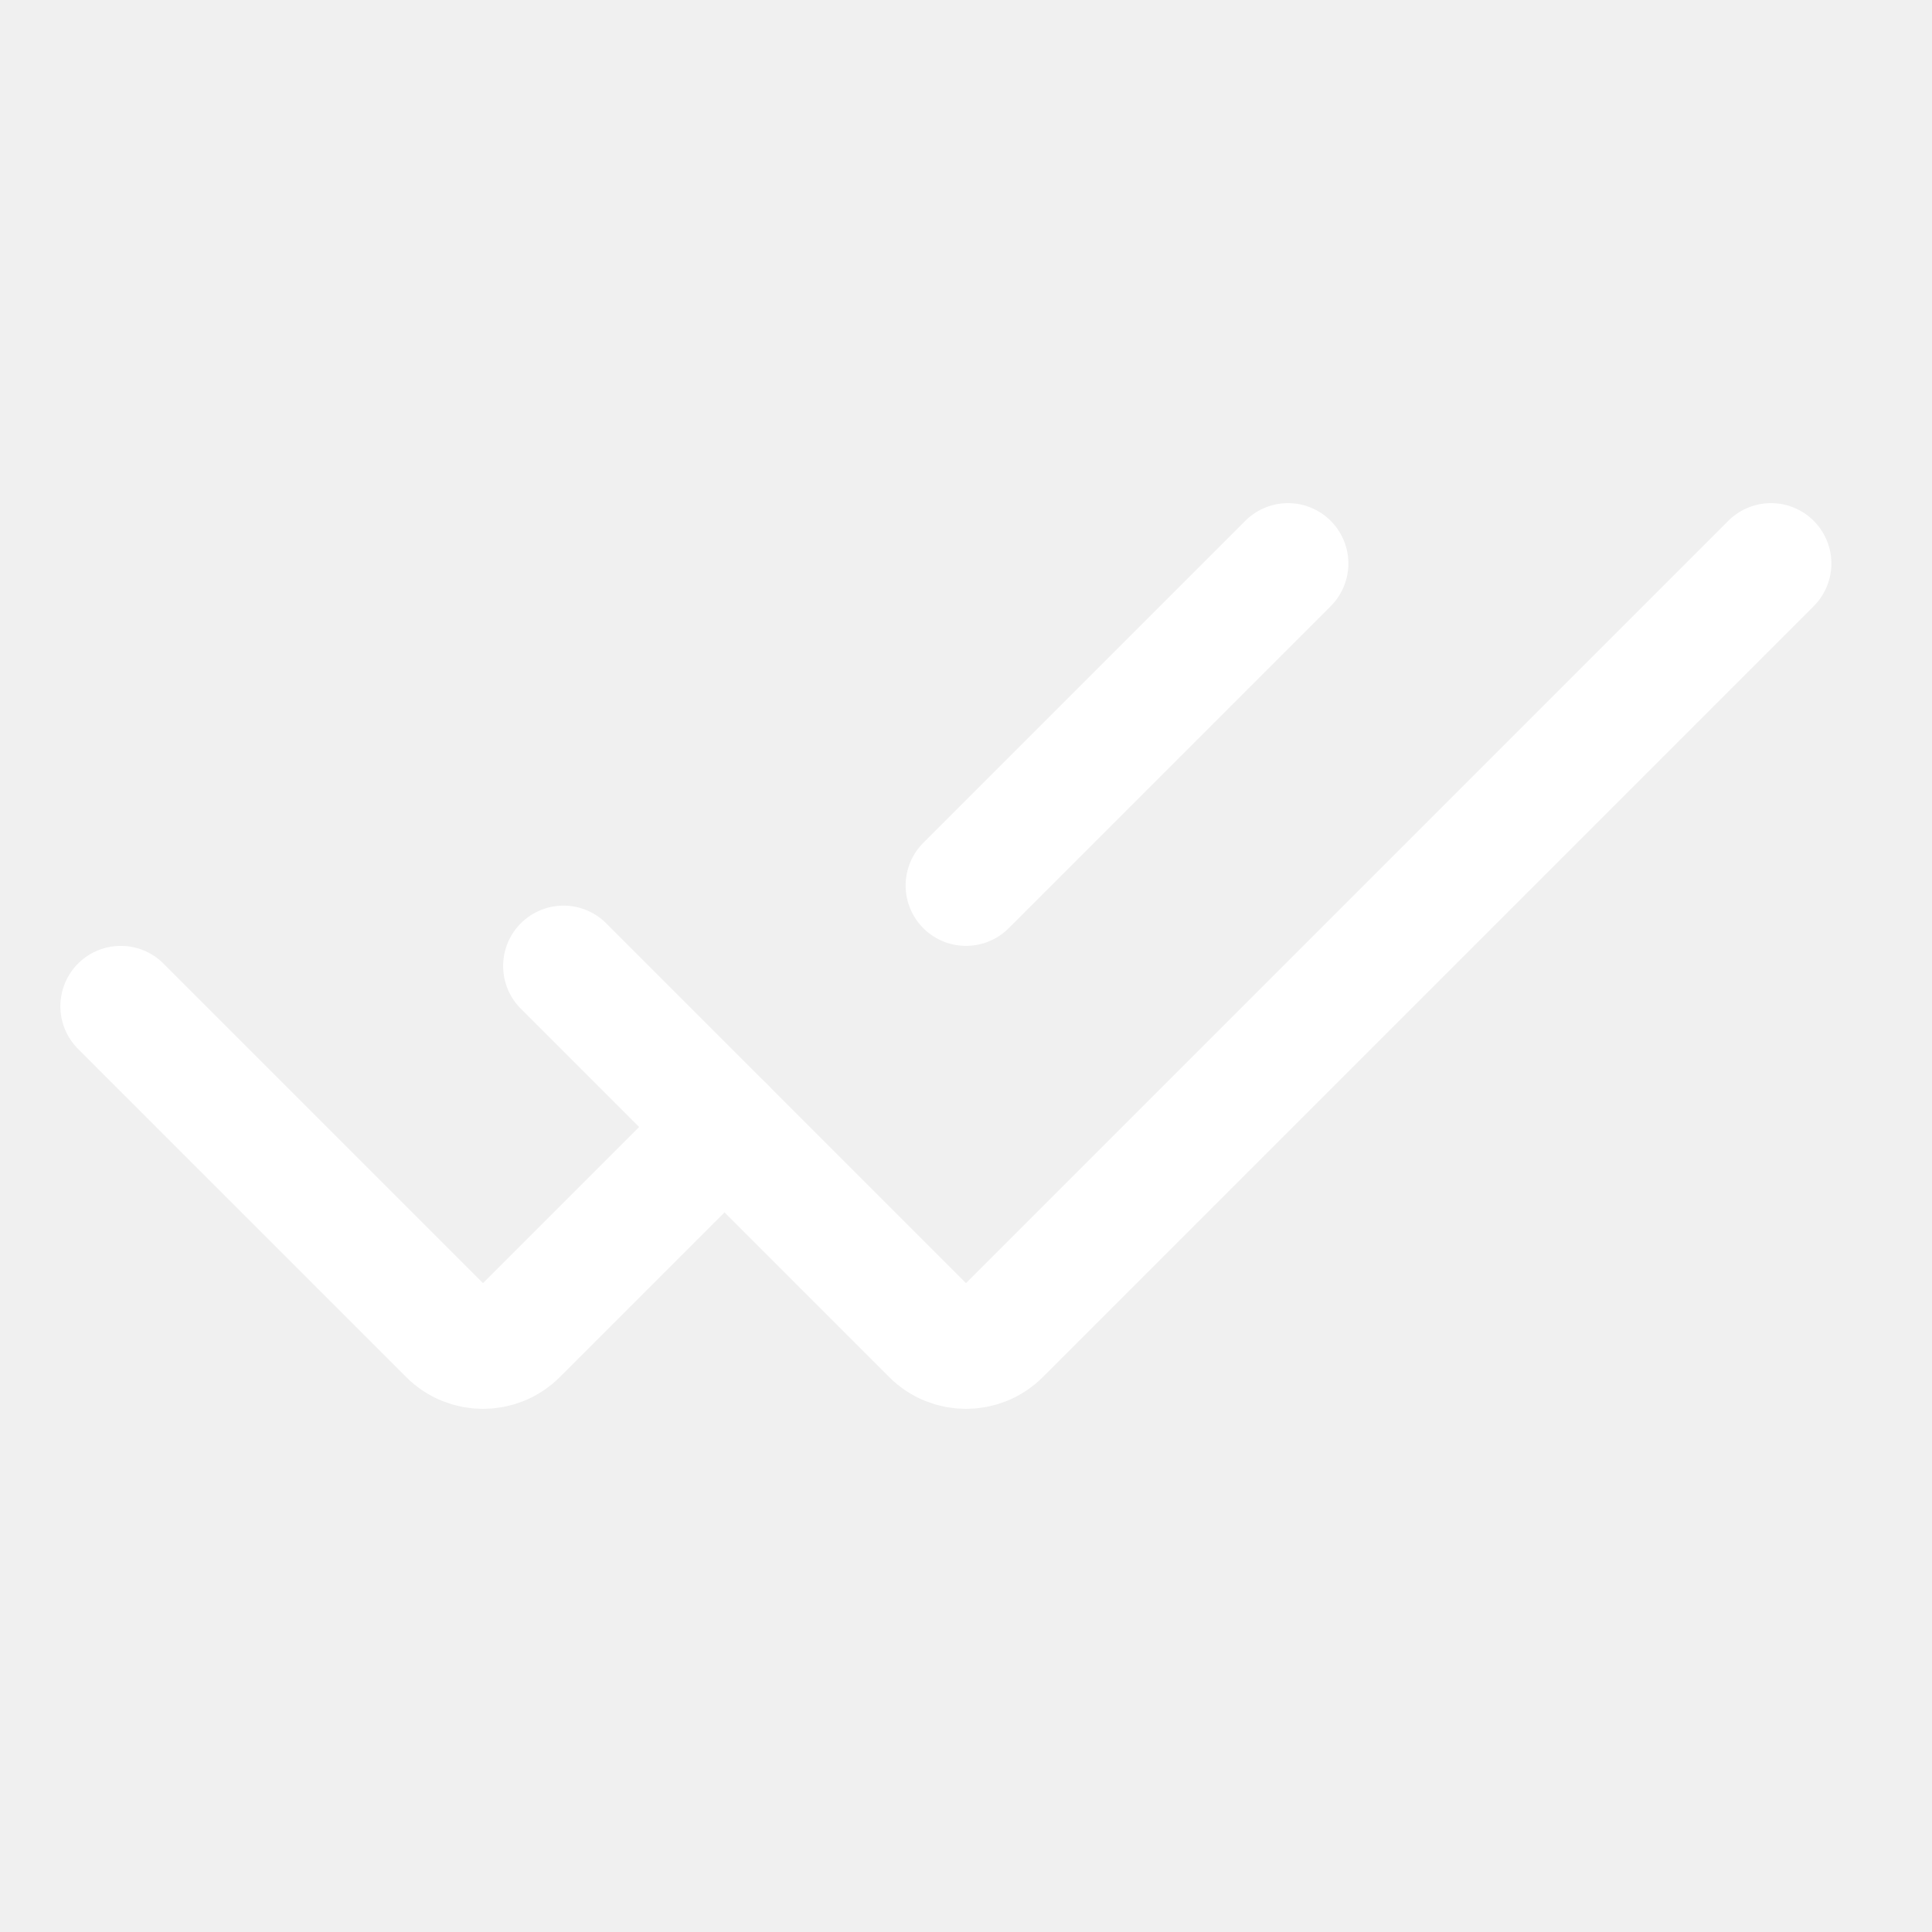
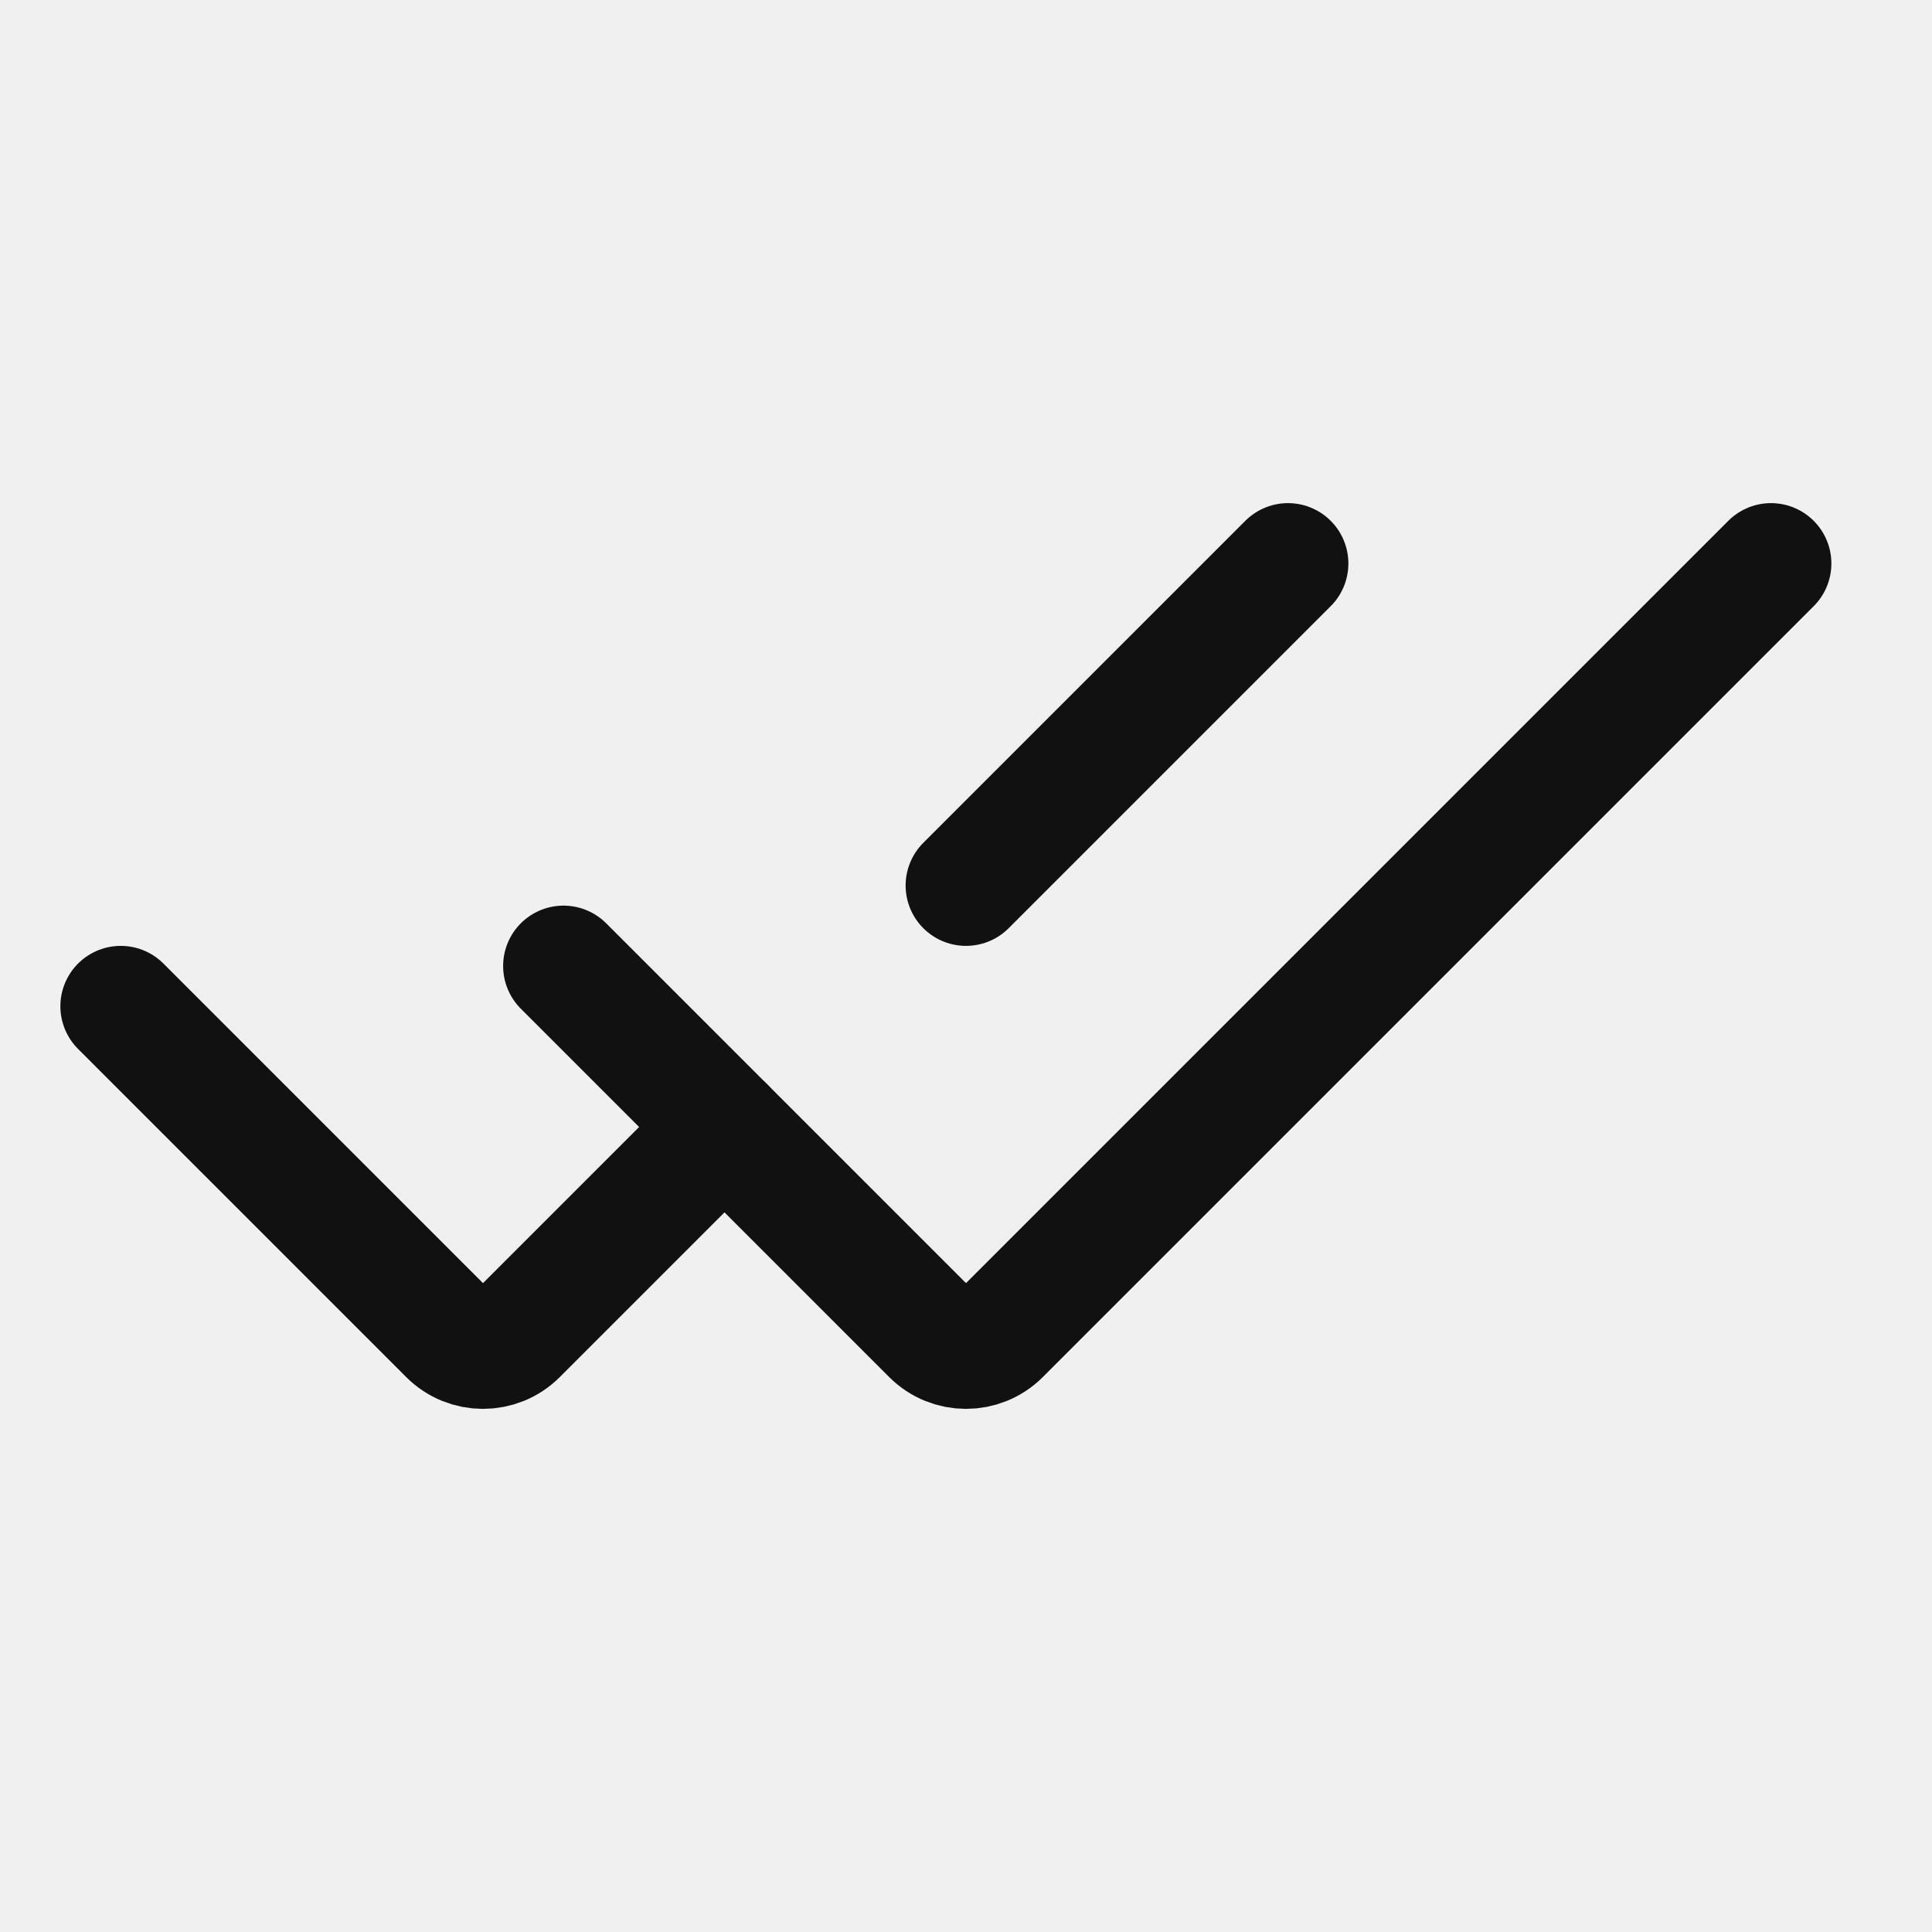
<svg xmlns="http://www.w3.org/2000/svg" width="800px" height="800px" viewBox="0 0 24 24" fill="none">
-   <path d="M1.5 12.5L5.576 16.576C5.81 16.81 6.19 16.81 6.424 16.576L9 14" stroke="#fff" stroke-width="1.5" stroke-linecap="round" />
-   <path d="M16 7L12 11" stroke="#fff" stroke-width="1.5" stroke-linecap="round" />
-   <path d="M7 12L11.576 16.576C11.81 16.81 12.19 16.81 12.424 16.576L22 7" stroke="#fff" stroke-width="1.5" stroke-linecap="round" />
+   <path d="M1.5 12.5L5.576 16.576C5.81 16.81 6.19 16.81 6.424 16.576L9 14" stroke="#111111" stroke-width="1.5" stroke-linecap="round" />
+   <path d="M16 7L12 11" stroke="#111111" stroke-width="1.5" stroke-linecap="round" />
+   <path d="M7 12L11.576 16.576C11.81 16.81 12.19 16.81 12.424 16.576L22 7" stroke="#111111" stroke-width="1.5" stroke-linecap="round" />
</svg>
